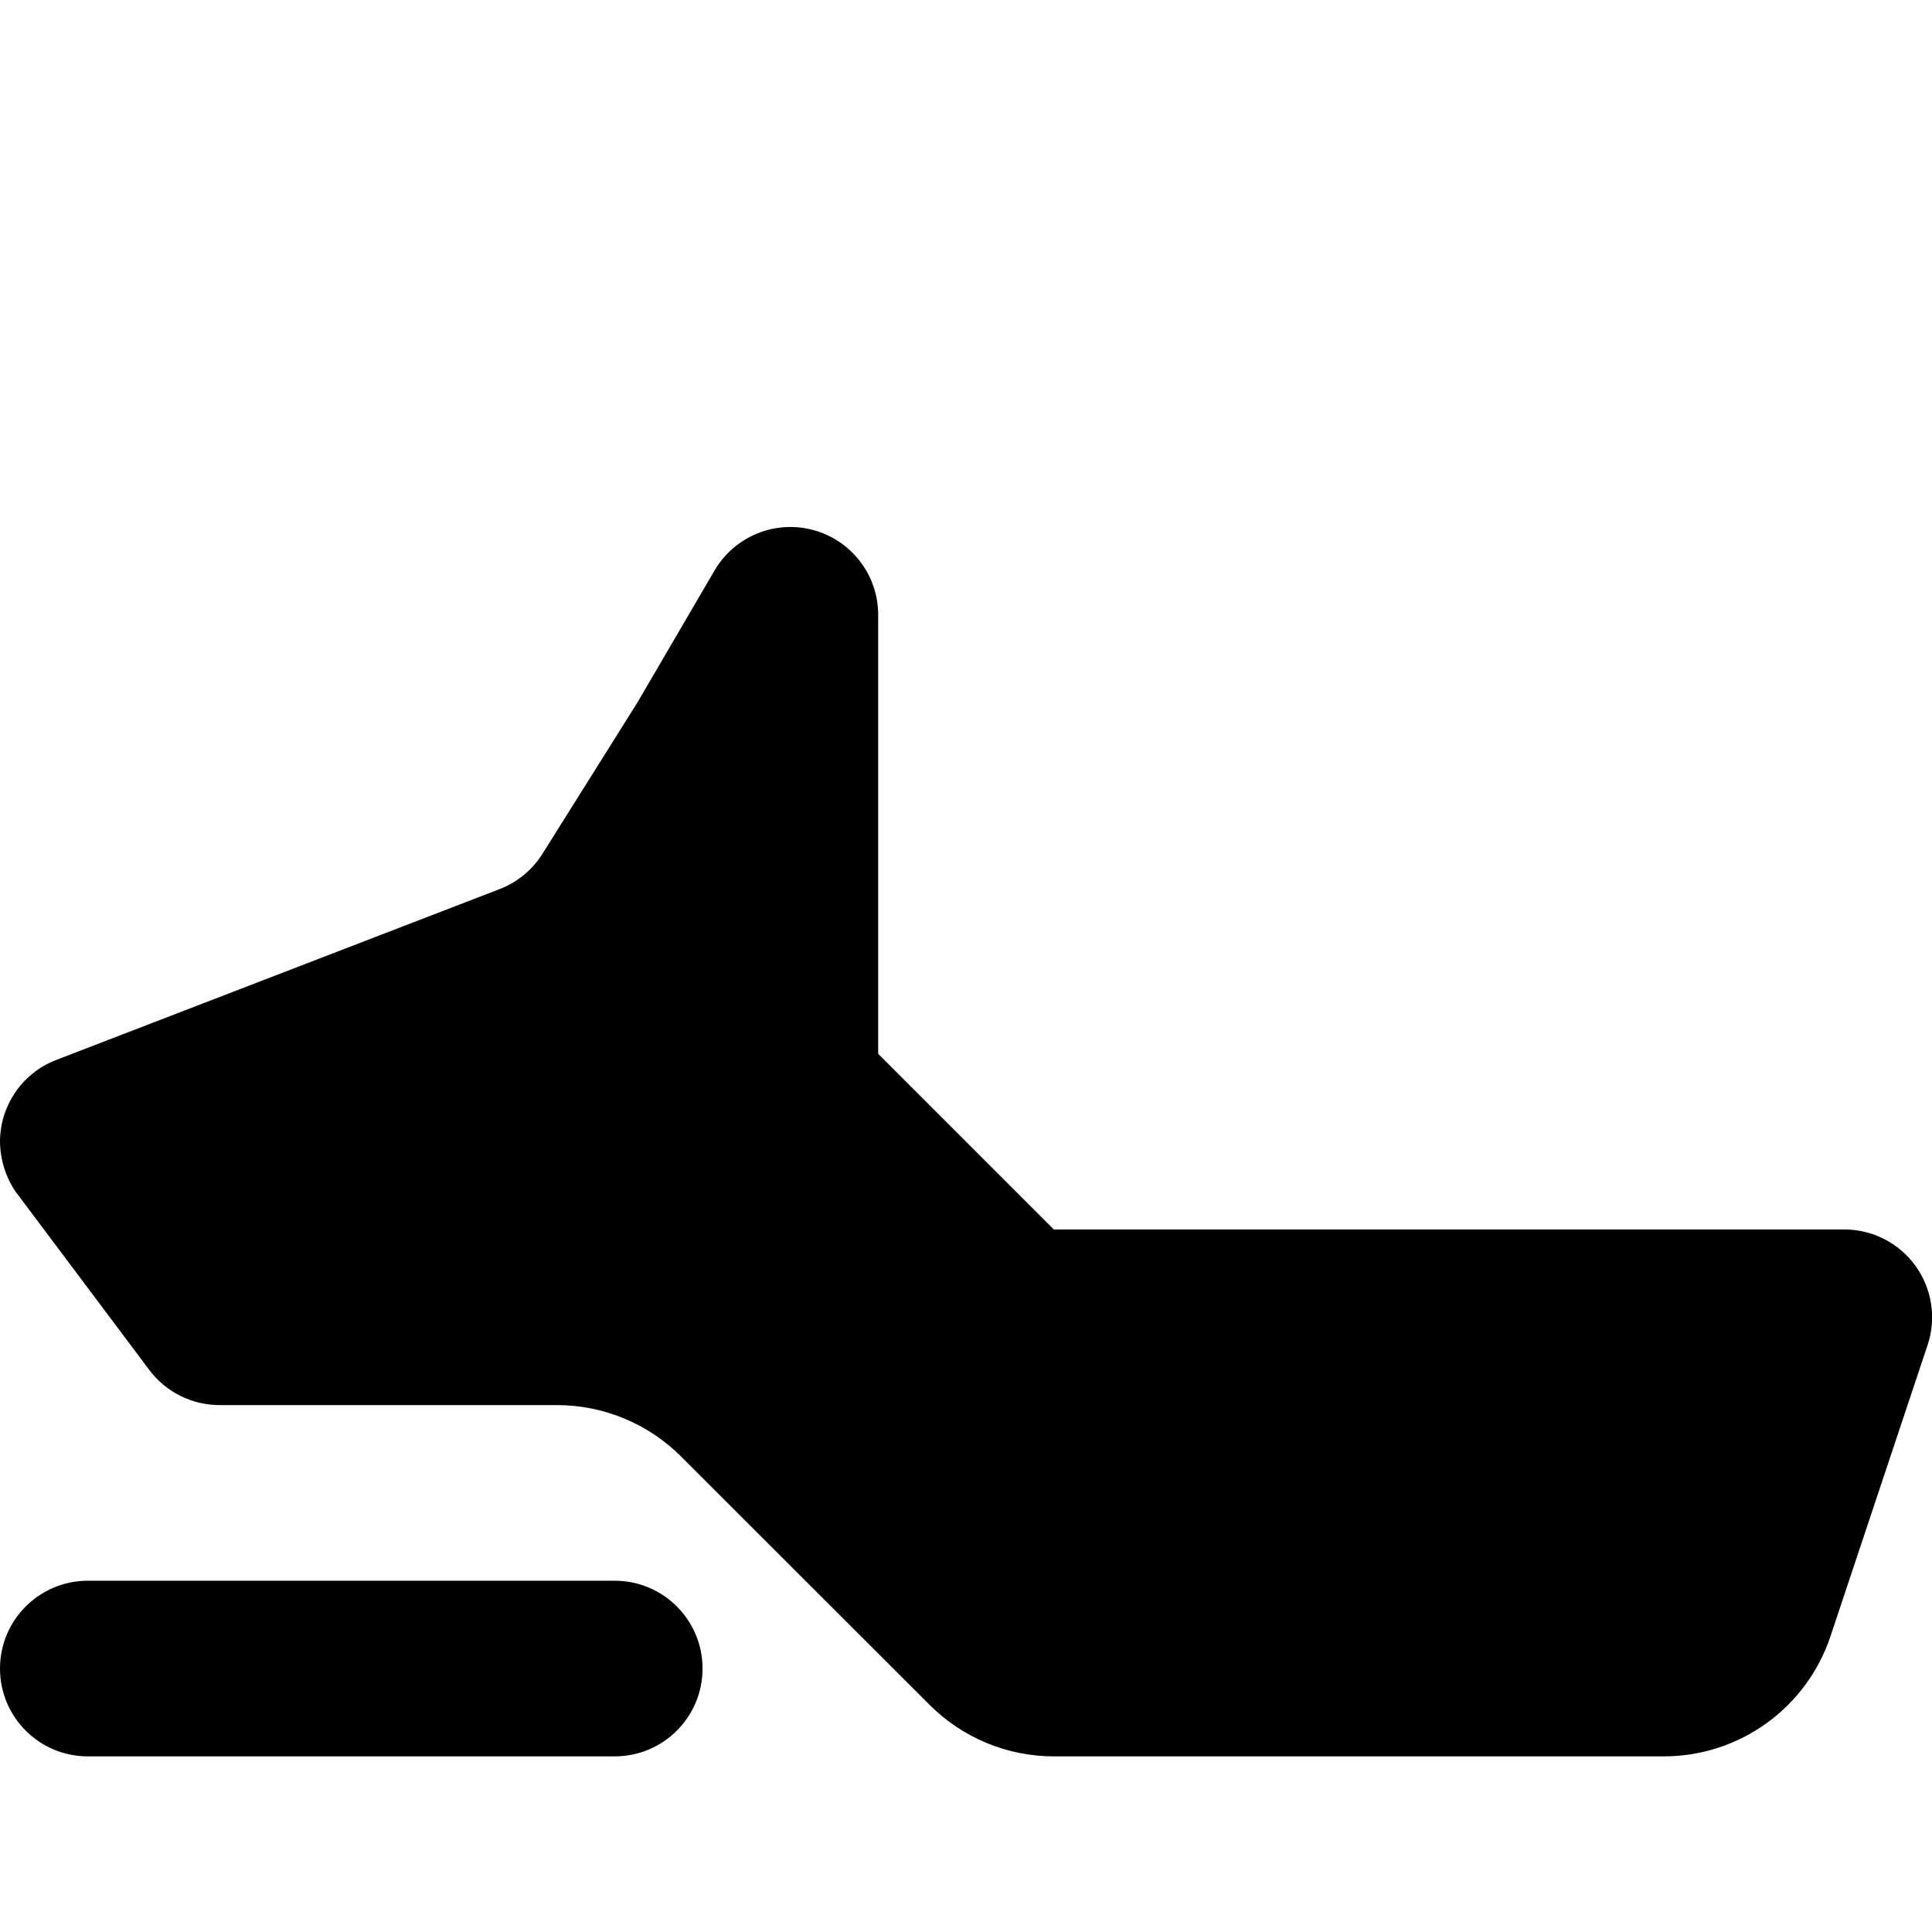
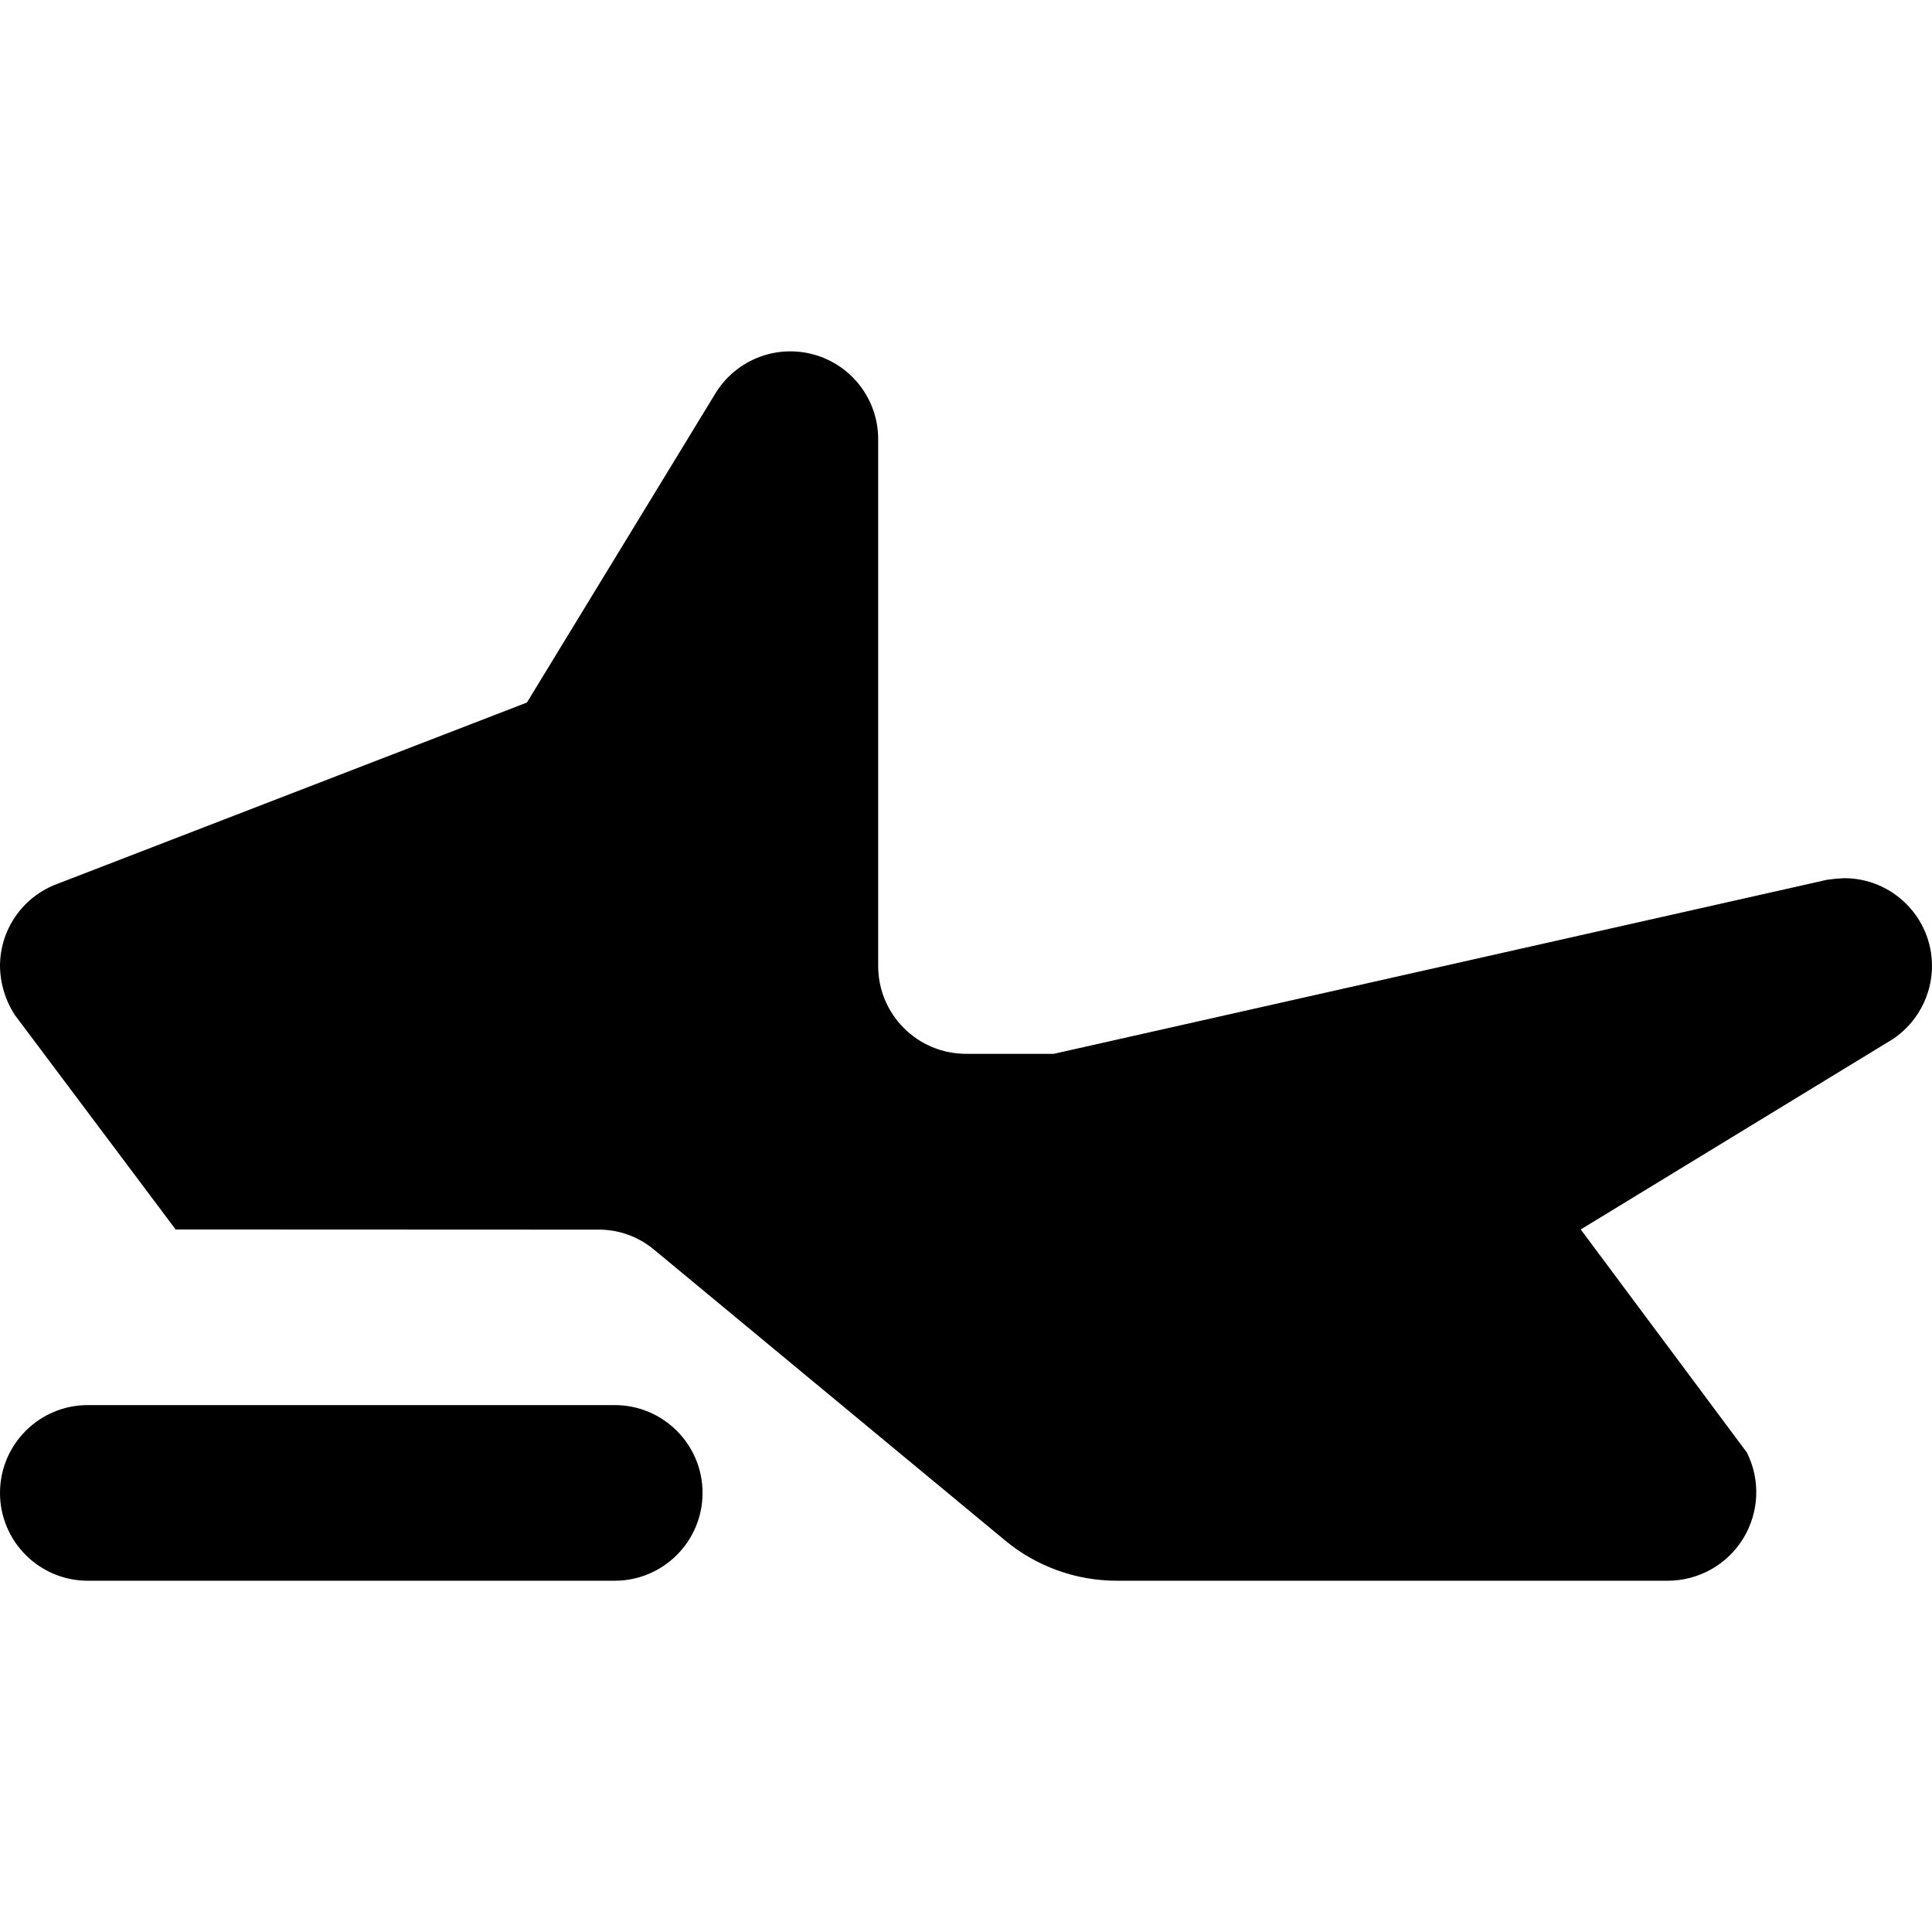
<svg xmlns="http://www.w3.org/2000/svg" width="11" height="11" viewBox="0 0 11 11">
-   <path d="M3.5,9H.5a.5.5,0,0,0,0,1h3a.5.5,0,0,0,0-1Zm7-2H6L5,6V3.5a.5.5,0,0,0-.931-.253L3.629,4l-.541.862a.5.5,0,0,1-.243.2L.312,6.038A.5.5,0,0,0,0,6.5a.521.521,0,0,0,.086.281L.85,7.8a.5.5,0,0,0,.4.2H3.17a1,1,0,0,1,.709.294L5.293,9.707A1,1,0,0,0,6,10H9.473a1,1,0,0,0,.949-.684l.553-1.658A.5.5,0,0,0,10.5,7Z" />
+   <path d="M4,8.5a.5.5,0,0,1-.5.5H.5a.5.5,0,0,1,0-1h3A.5.5,0,0,1,4,8.5Zm7-3a.5.5,0,0,0-.5-.5.929.929,0,0,0-.097.009L6,6H5.5A.5.5,0,0,1,5,5.5v-3a.5.5,0,0,0-.931-.253L3,4,.312,5.038A.499.499,0,0,0,0,5.5a.521.521,0,0,0,.086.281L1,7l2.411.001a.488.488,0,0,1,.314.115L5.723,8.771A.996.996,0,0,0,6.359,9H9.495a.504.504,0,0,0,.451-.73L9,7l1.779-1.085A.503.503,0,0,0,11,5.5Z" />
</svg>
